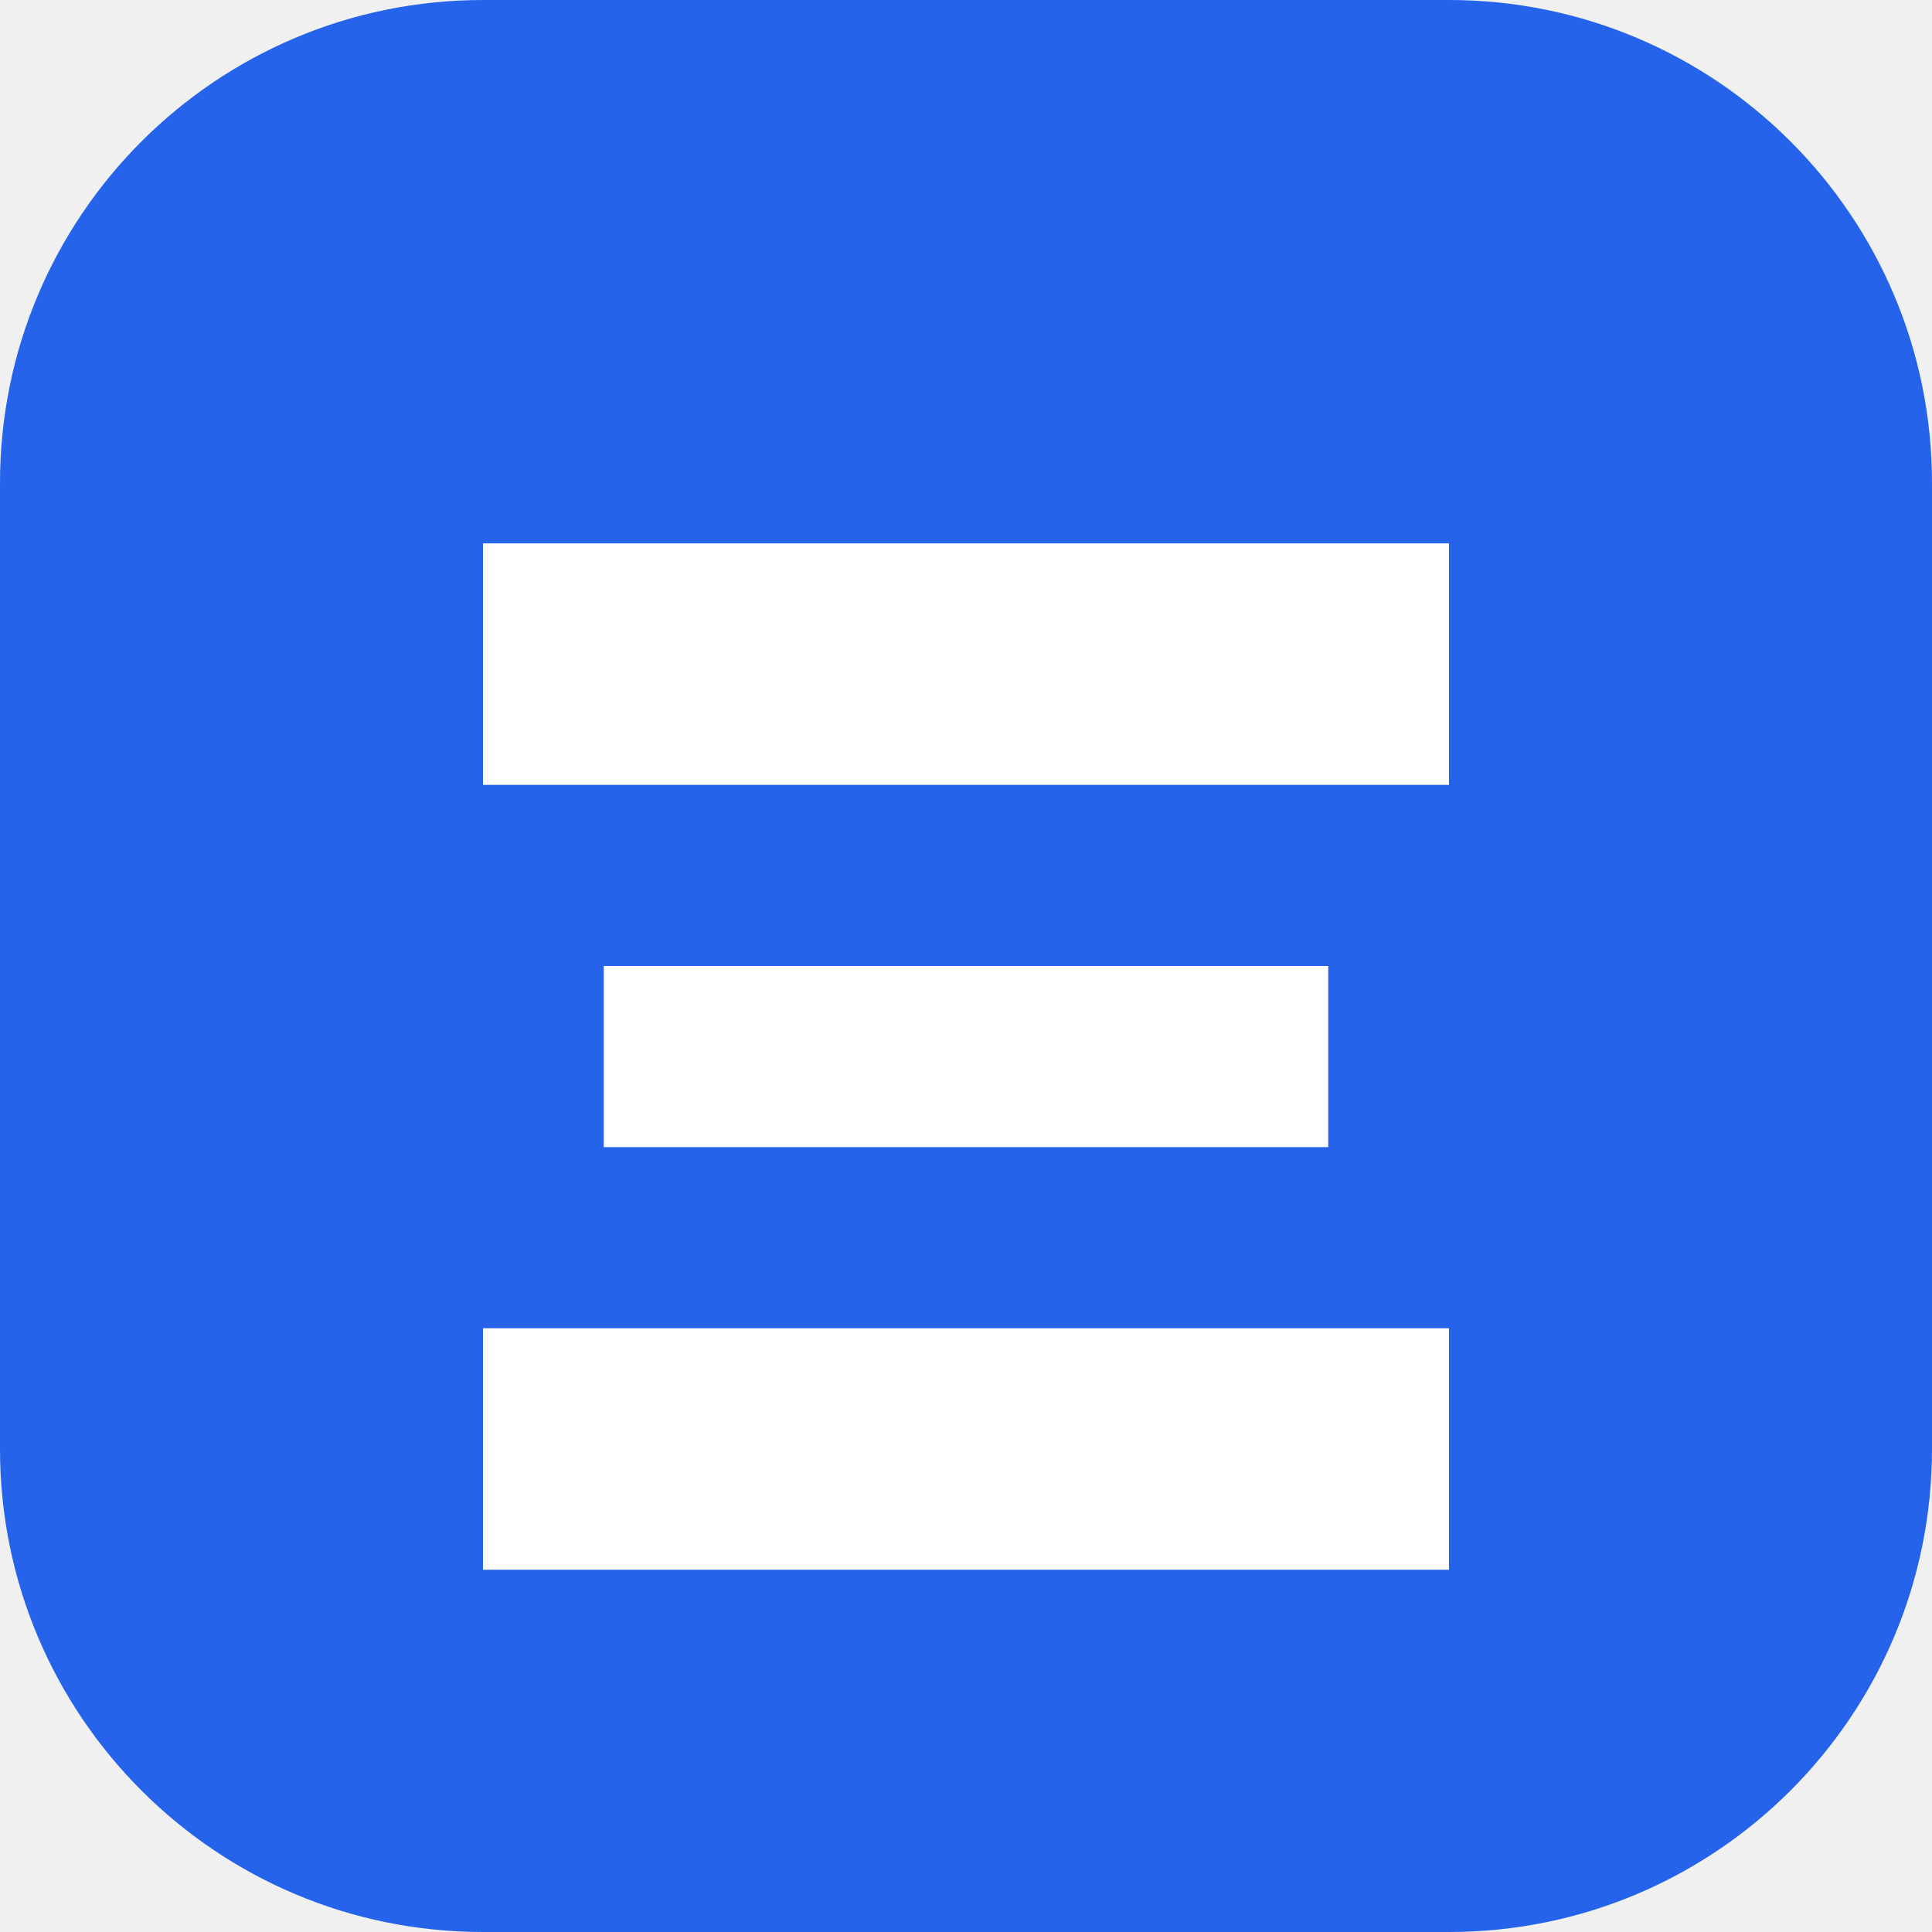
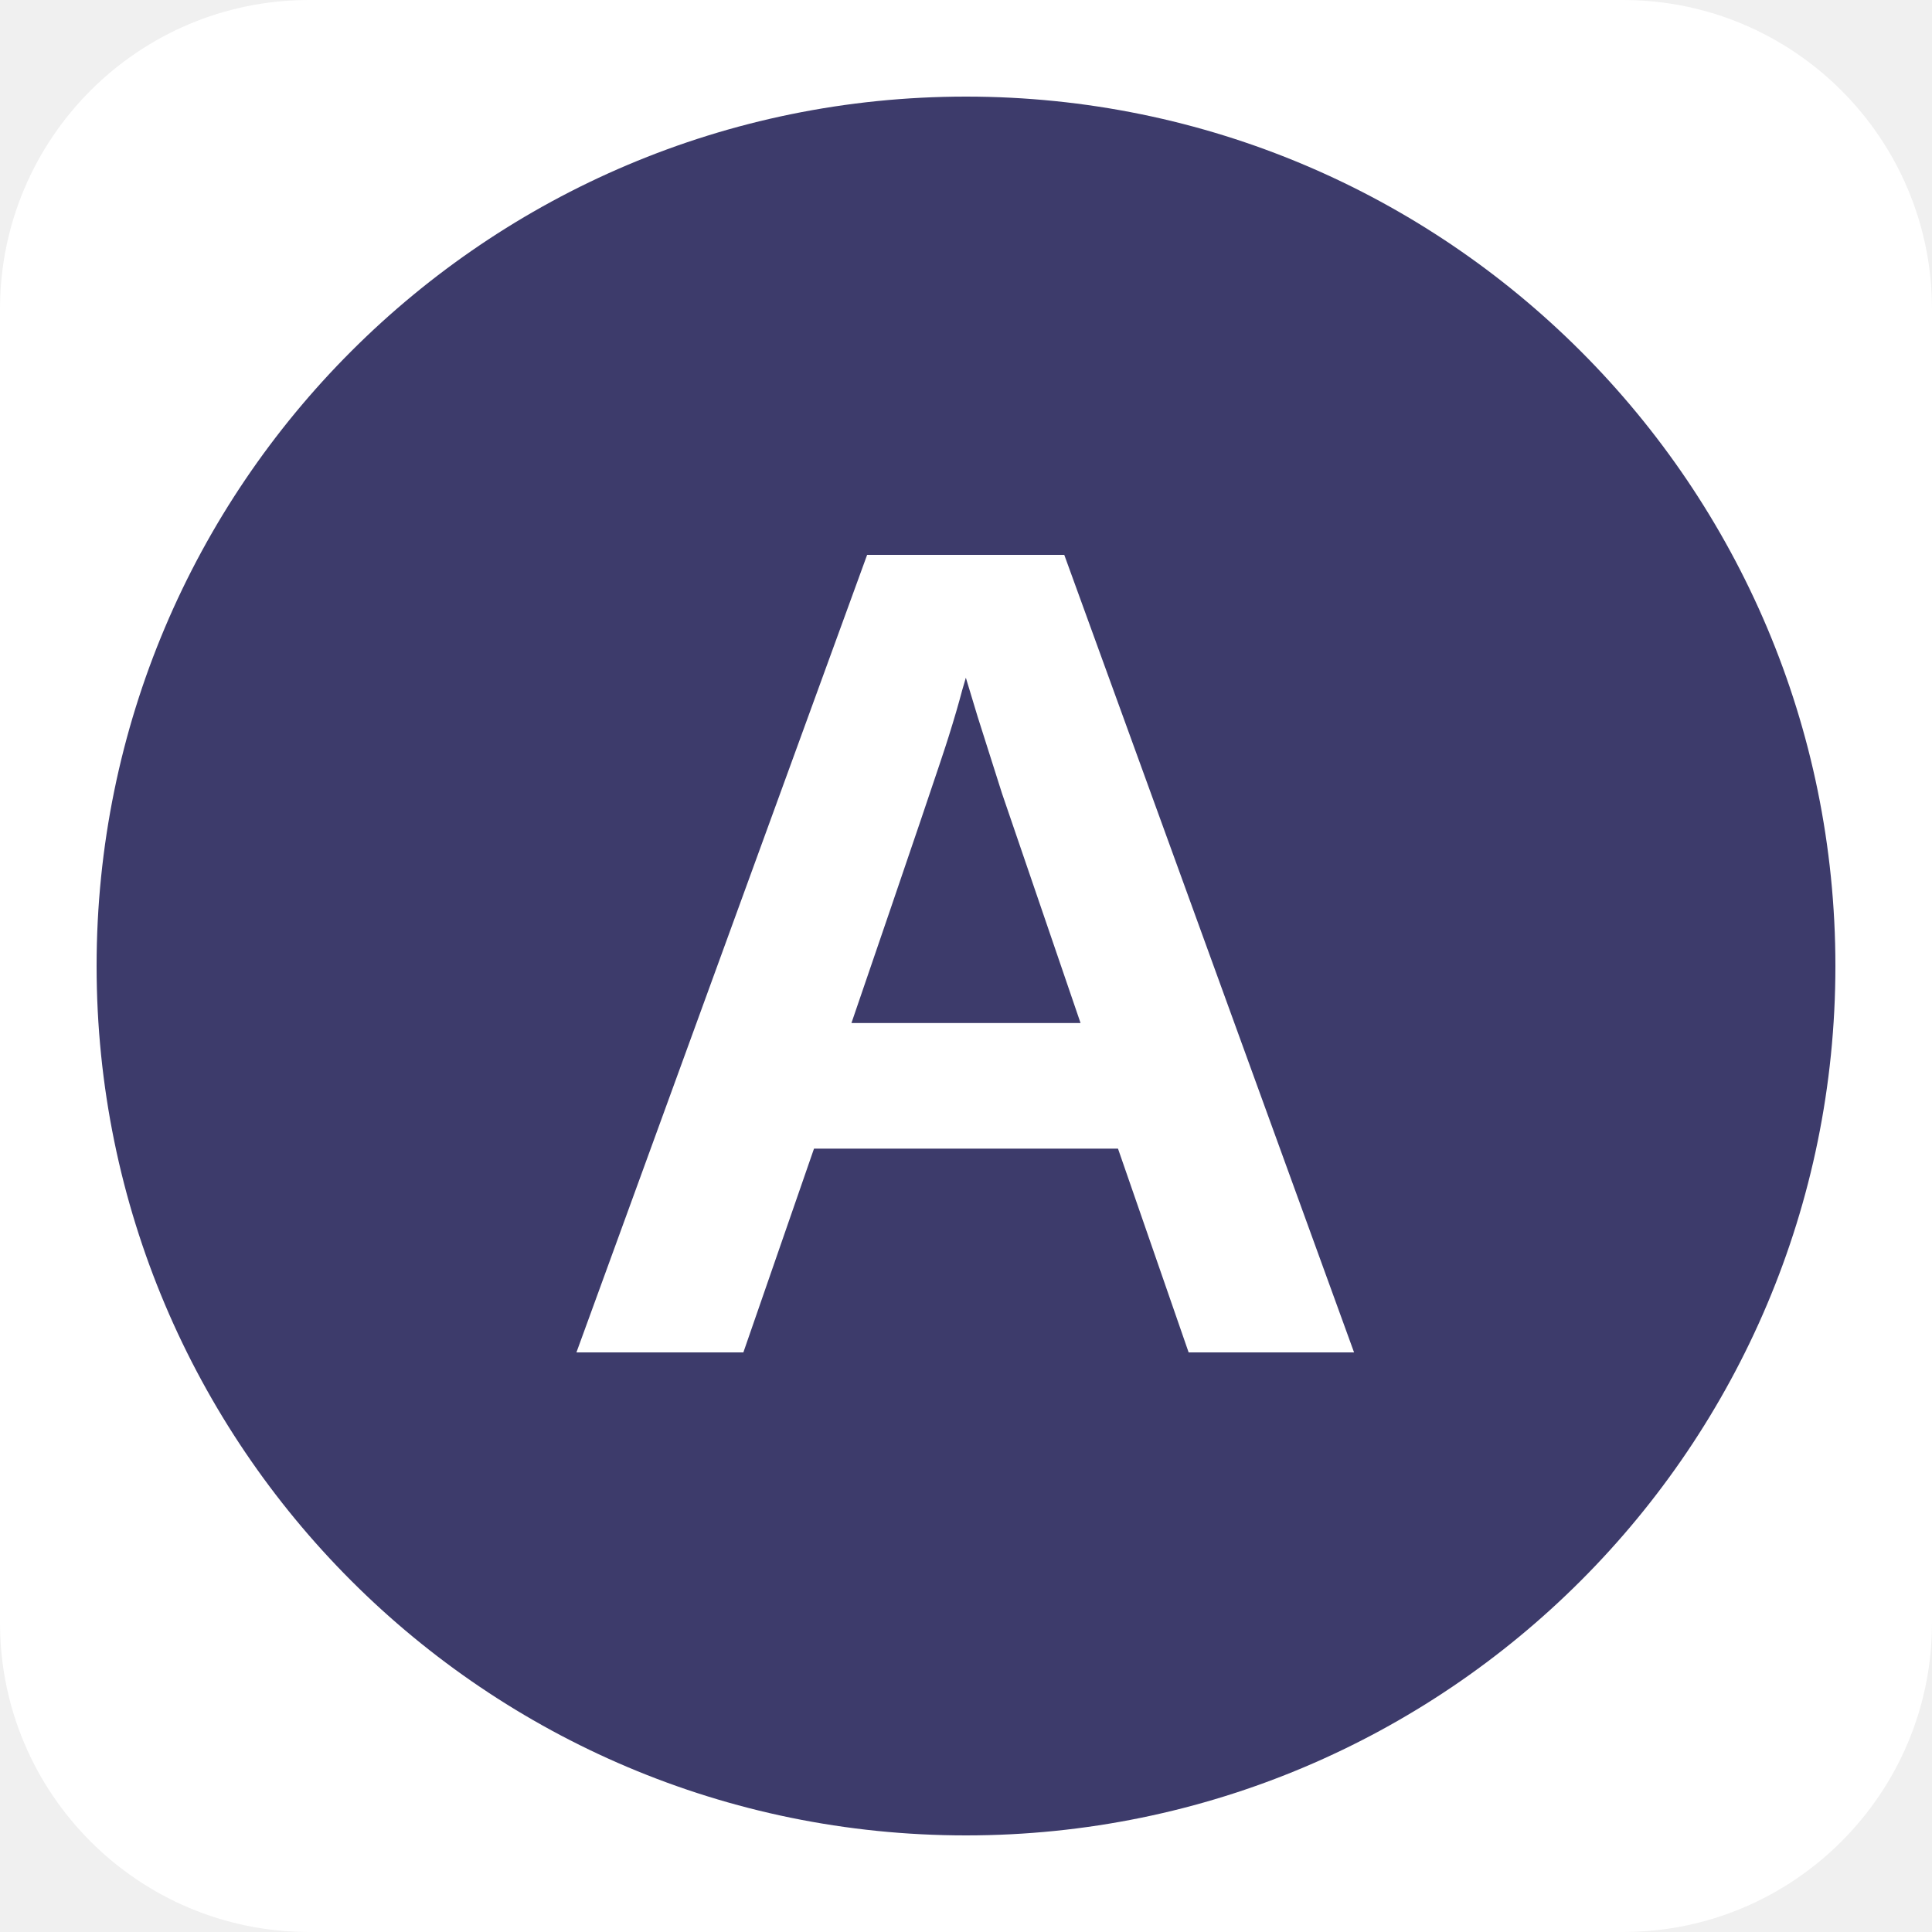
- <svg xmlns="http://www.w3.org/2000/svg" viewBox="0 0 64 64" role="img" aria-label="Arsip ANKA">
-   <rect width="64" height="64" rx="16" fill="#2563eb" />
-   <path d="M16 18h32v8H16zm4 14h24v6H20zm-4 12h32v8H16z" fill="#fff" />
+ <svg xmlns="http://www.w3.org/2000/svg" viewBox="0 0 100 100">
+   <rect width="100" height="100" fill="#ffffff" rx="16" />
+   <circle cx="50" cy="50" r="45" fill="#3d3b6b" />
+   <text x="50" y="70" font-size="60" font-weight="bold" fill="white" text-anchor="middle" font-family="Arial, sans-serif">A</text>
</svg>
